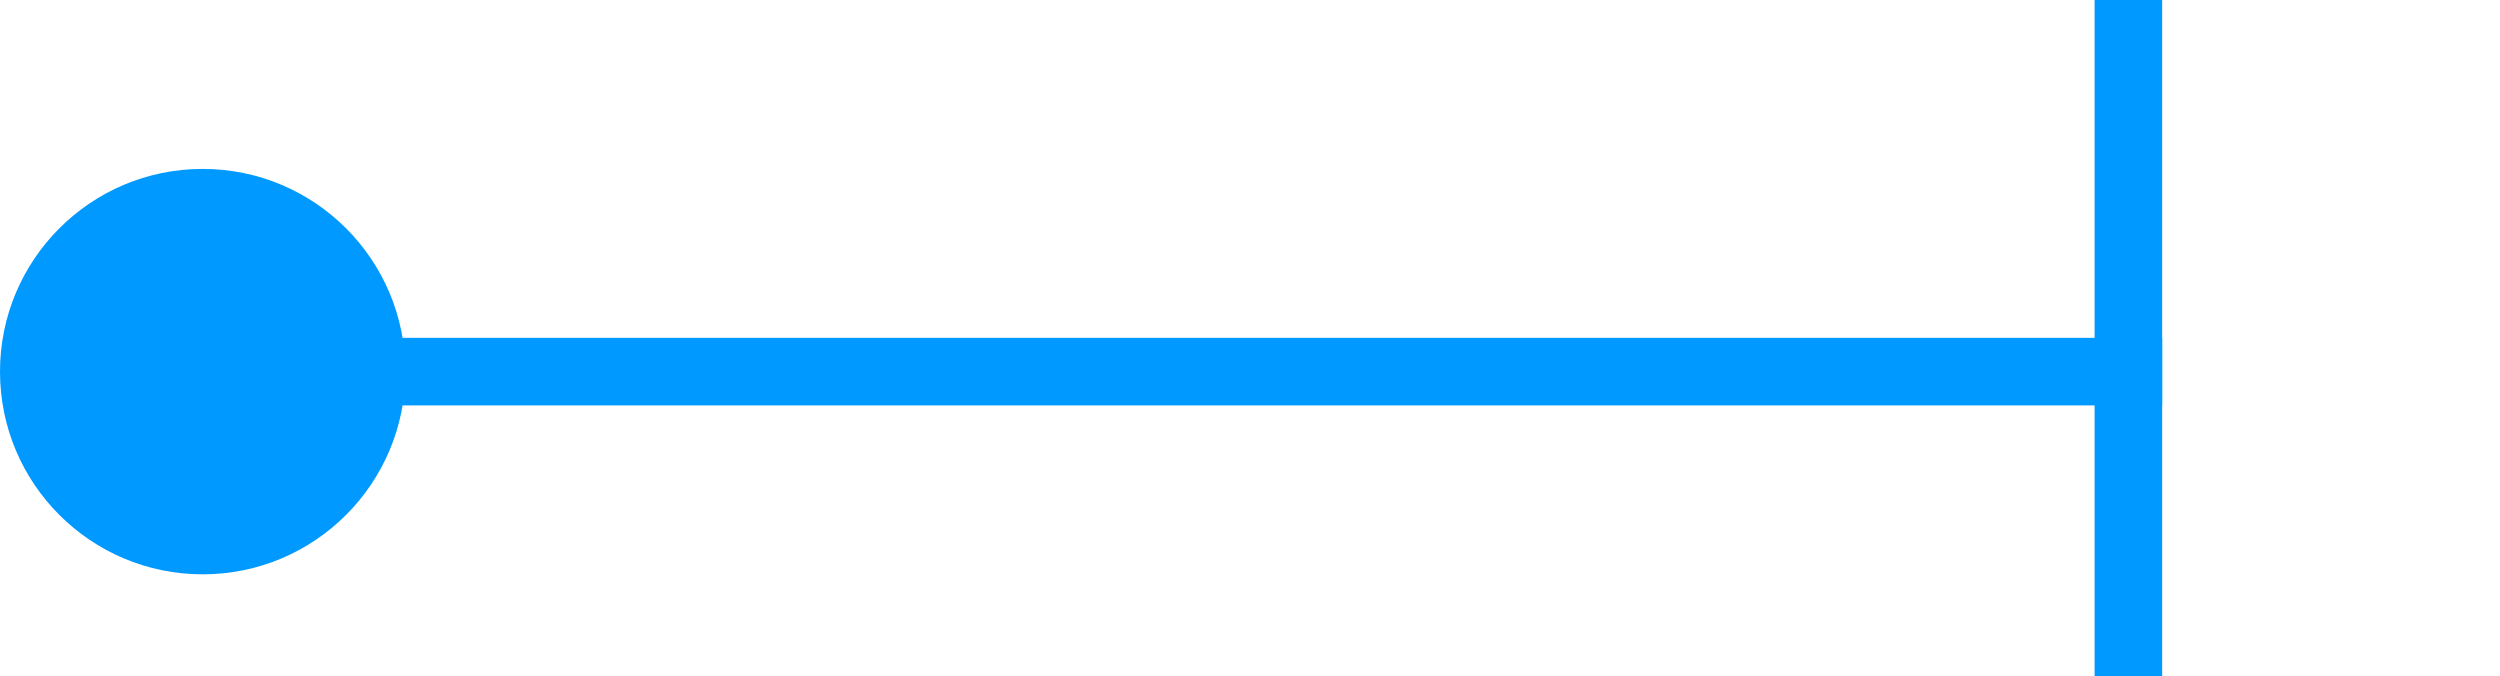
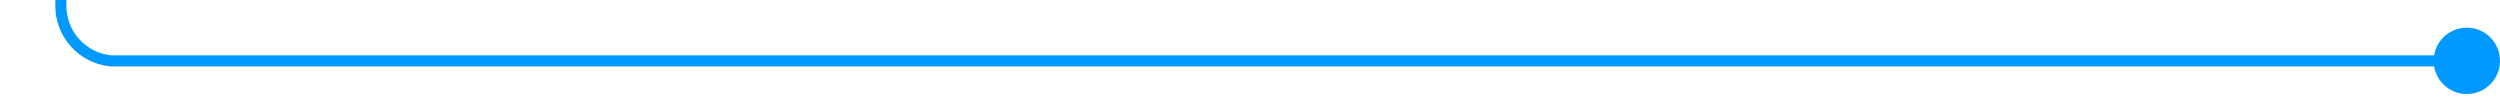
- <svg xmlns="http://www.w3.org/2000/svg" version="1.1" width="37px" height="10px" preserveAspectRatio="xMinYMid meet" viewBox="407 686  37 8">
-   <path d="M 408 690.5  L 439 690.5  " stroke-width="1" stroke="#0099ff" fill="none" />
-   <path d="M 410 687.5  A 3 3 0 0 0 407 690.5 A 3 3 0 0 0 410 693.5 A 3 3 0 0 0 413 690.5 A 3 3 0 0 0 410 687.5 Z M 438 685  L 438 696  L 439 696  L 439 685  L 438 685  Z " fill-rule="nonzero" fill="#0099ff" stroke="none" />
+ <svg xmlns="http://www.w3.org/2000/svg" version="1.1" width="226px" height="10px" preserveAspectRatio="xMinYMid meet" viewBox="185 612  226 8">
+   <path d="M 410 616.5  L 195 616.5  A 5 5 0 0 1 190.5 611.5 L 190.5 545  A 5 5 0 0 1 195.5 540.5 L 206 540.5  " stroke-width="1" stroke="#0099ff" fill="none" />
+   <path d="M 408 613.5  A 3 3 0 0 0 405 616.5 A 3 3 0 0 0 408 619.5 A 3 3 0 0 0 411 616.5 A 3 3 0 0 0 408 613.5 Z M 205 535  L 205 546  L 206 546  L 206 535  L 205 535  Z " fill-rule="nonzero" fill="#0099ff" stroke="none" />
</svg>
